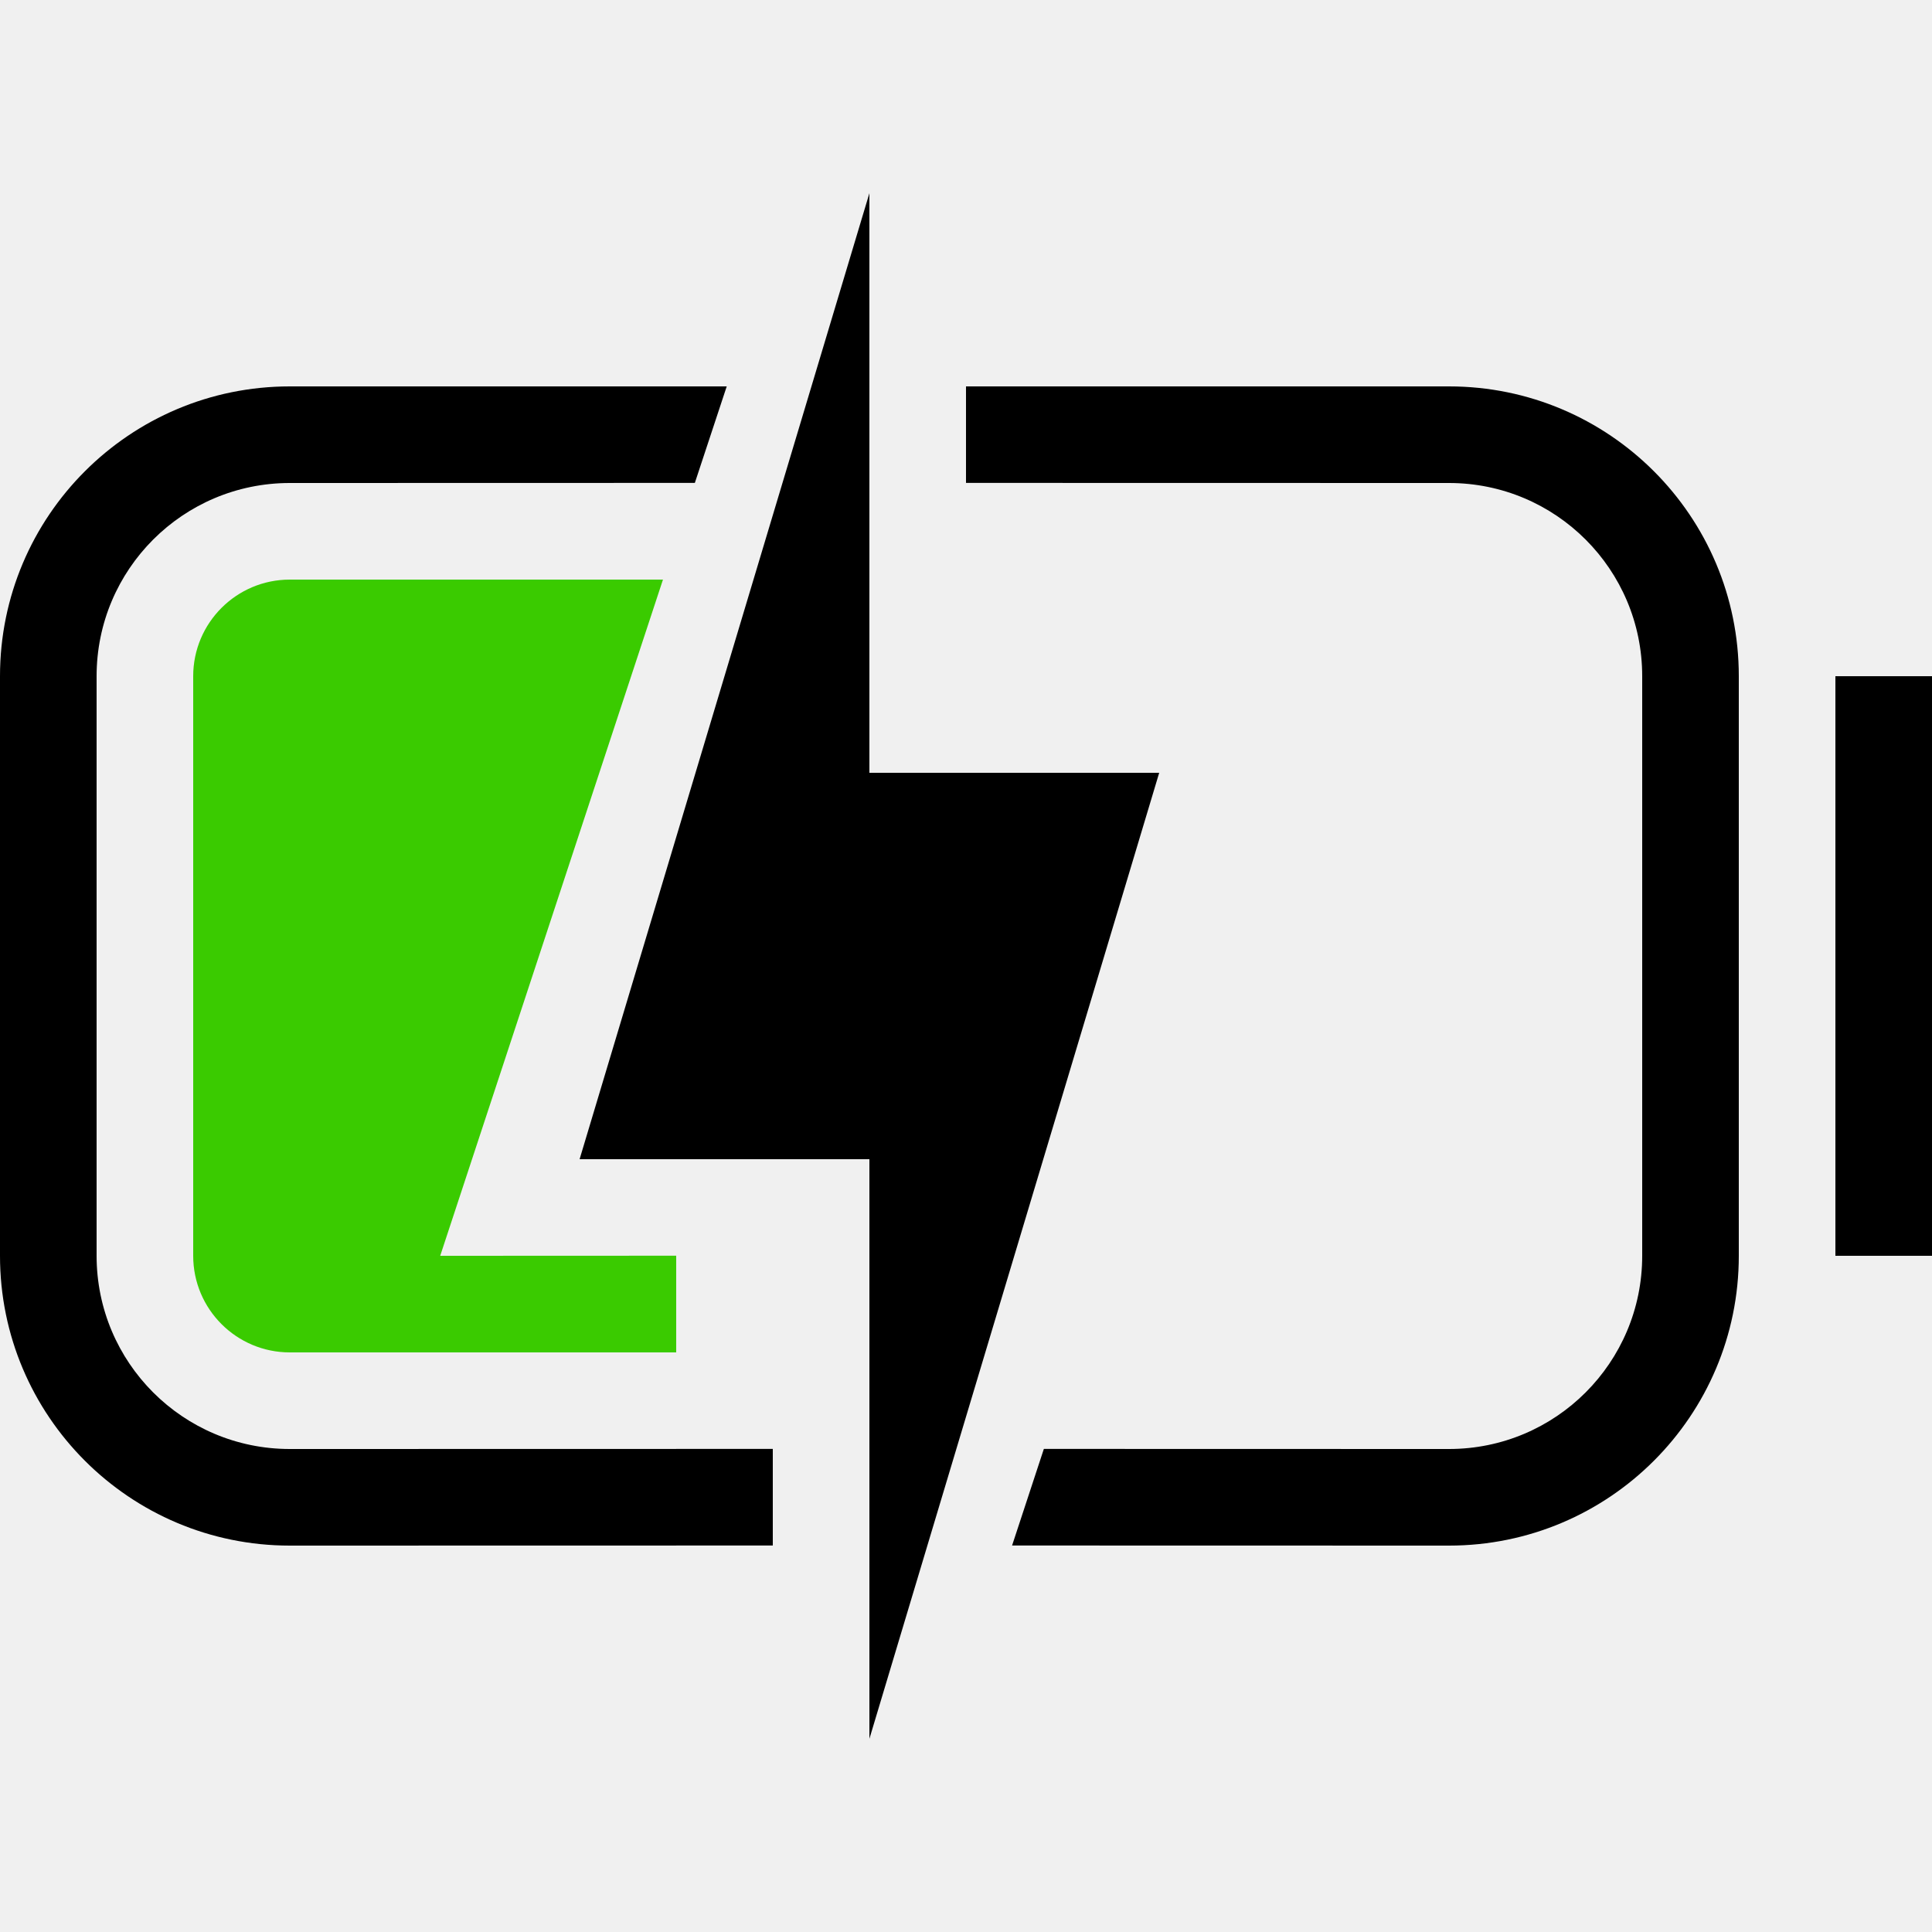
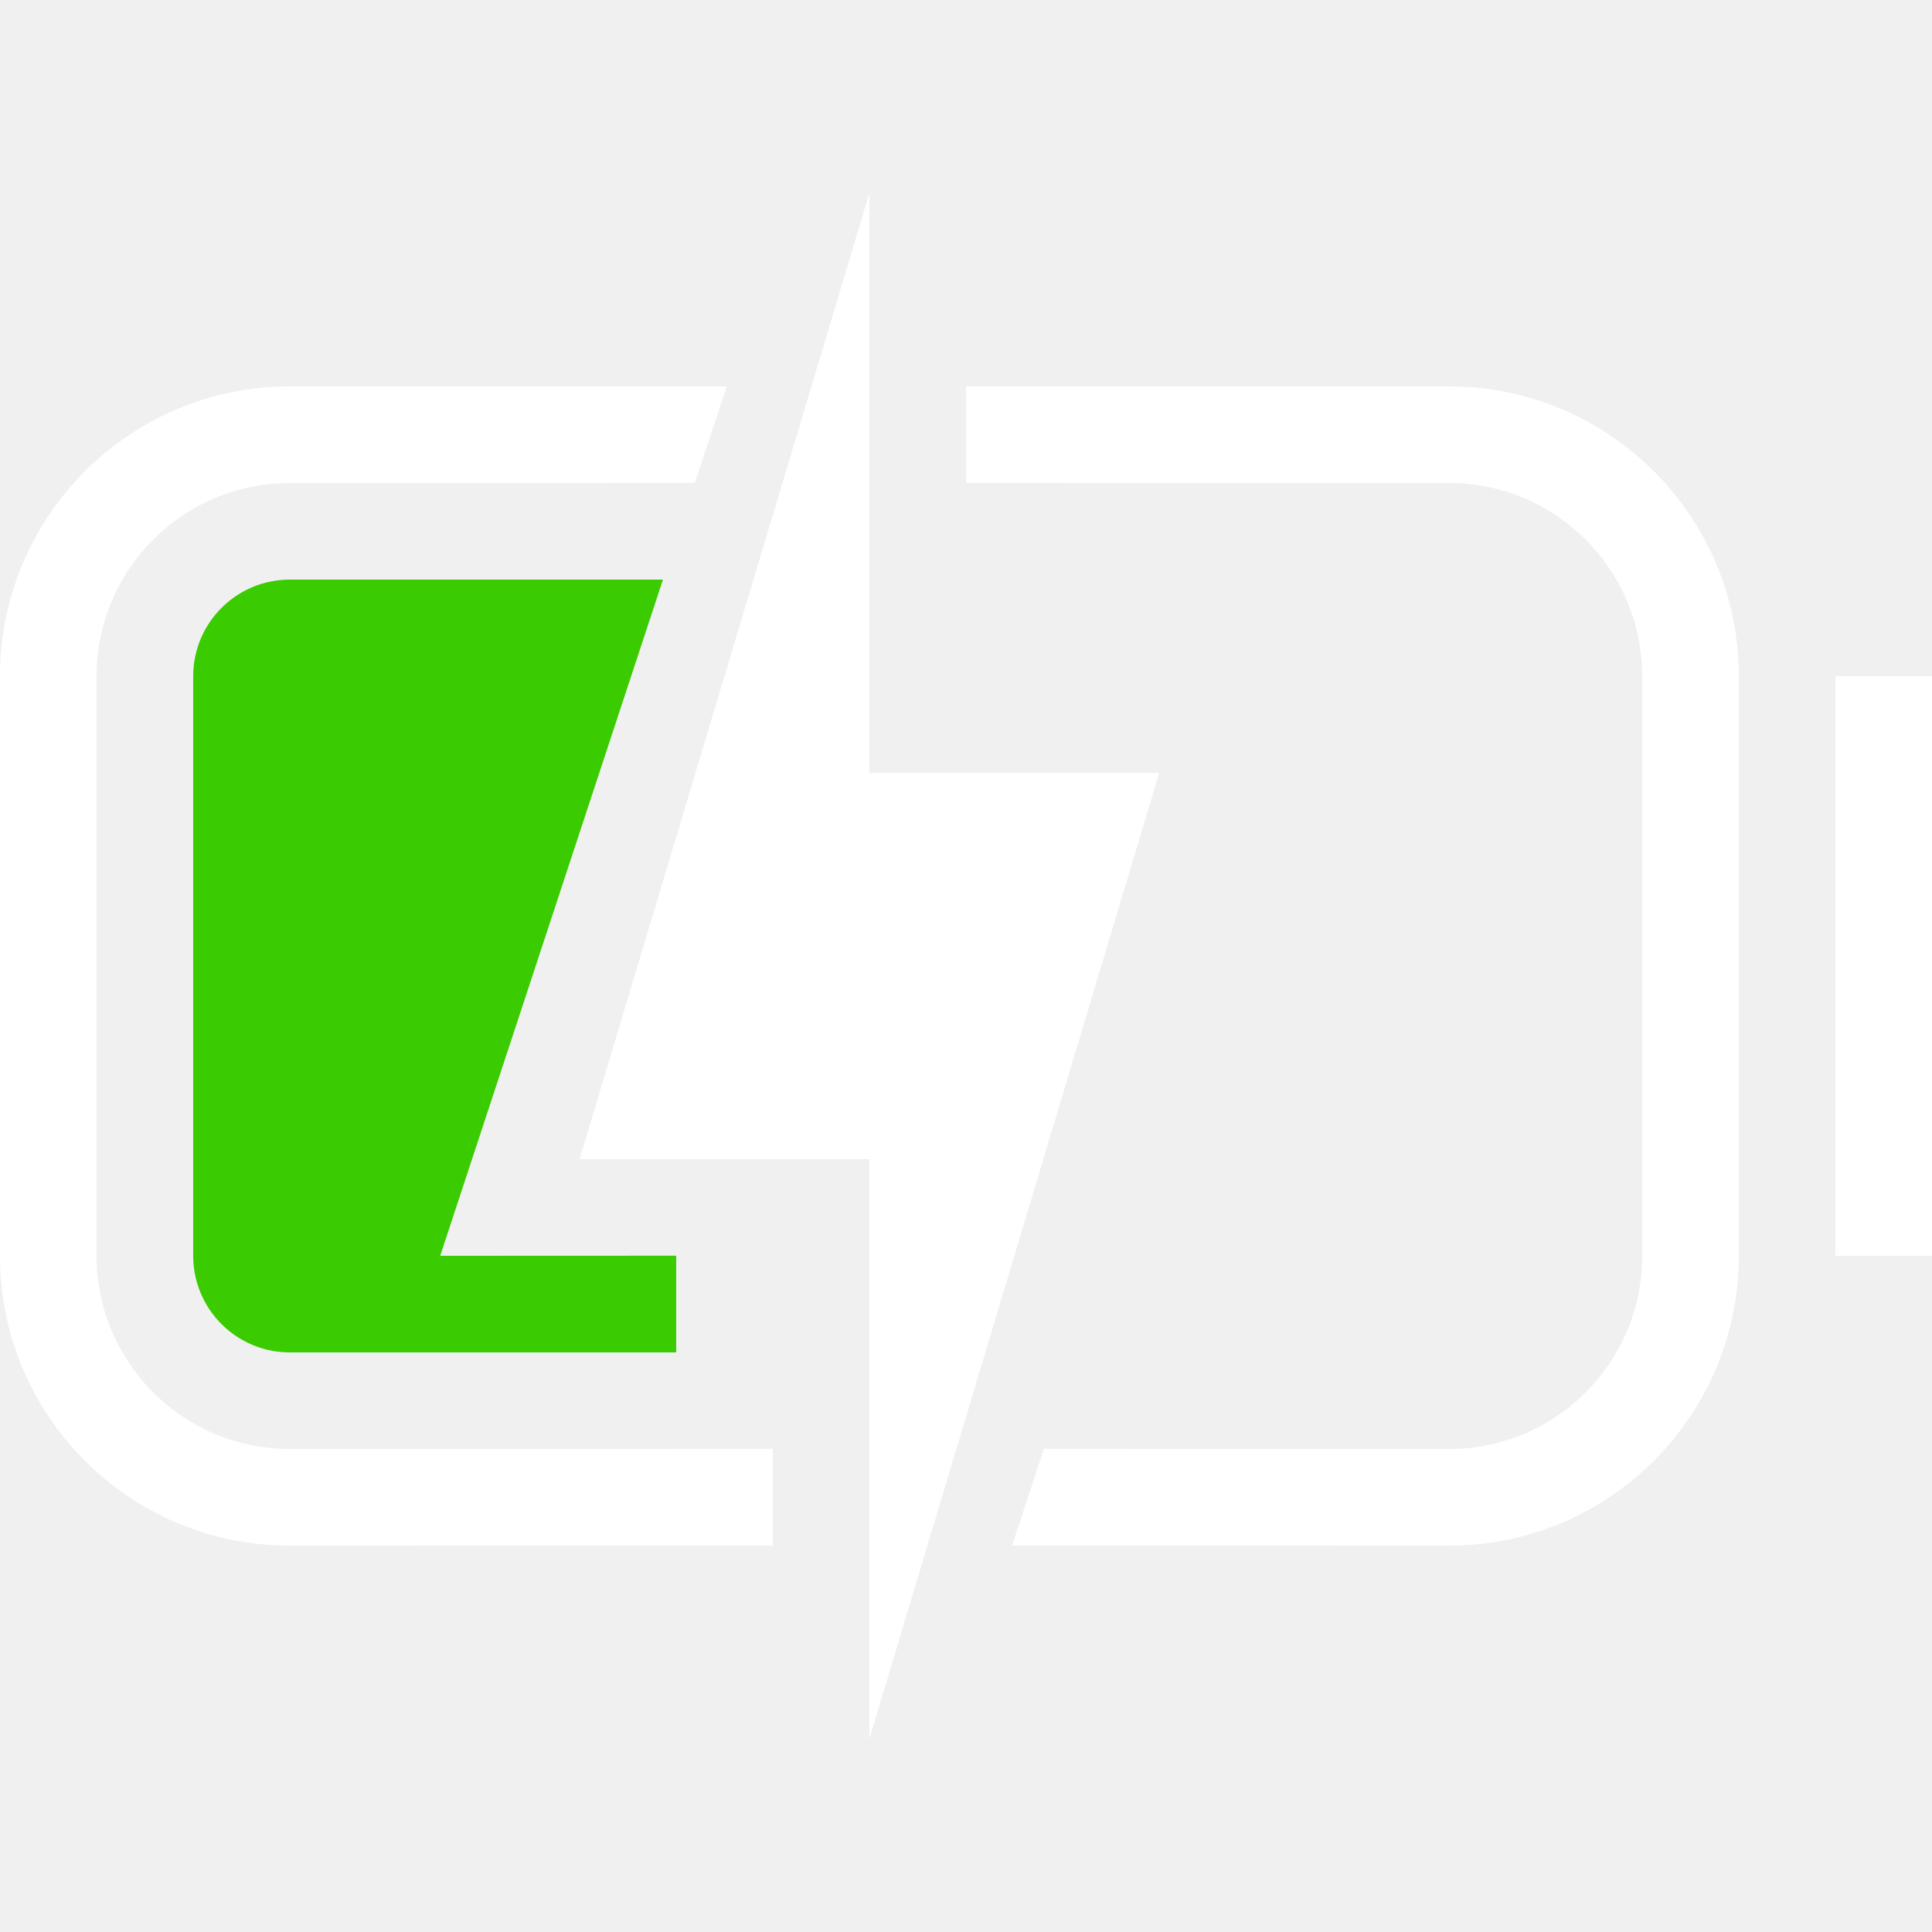
<svg xmlns="http://www.w3.org/2000/svg" width="20" height="20" viewBox="0 0 20 20">
  <g fill="none" fill-rule="evenodd" transform="translate(0 2)">
    <path fill="#3ACB00" d="M4.863,-1.70530257e-13 L2.557,7 L5,6.999 L5,8 L1,8 C0.448,8 6.76353751e-17,7.552 0,7 L0,1 C-6.76353751e-17,0.448 0.448,-1.70428804e-13 1,-1.70530257e-13 L4.863,-1.70530257e-13 Z" transform="translate(2 4)" />
-     <path fill="#000" d="M7.523,2 L7.193,2.999 L3,3 C1.895,3 1,3.895 1,5 L1,11 C1,12.105 1.895,13 3,13 L8,12.999 L8,13.999 L3,14 C1.343,14 0,12.657 0,11 L0,5 C0,3.343 1.343,2 3,2 L7.523,2 Z M15,2 C16.657,2 18,3.343 18,5 L18,11 C18,12.657 16.657,14 15,14 L10.477,13.999 L10.806,12.999 L15,13 C16.105,13 17,12.105 17,11 L17,5 C17,3.895 16.105,3 15,3 L10,2.999 L10,2 L15,2 Z M20,5 L20,11 L19,11 L19,5 L20,5 Z" />
-     <polygon fill="#000" points="12 6 9 16 9 10 6 10 9 0 9 6" />
+     <path fill="#FFF" d="M7.523,2 L7.193,2.999 L3,3 C1.895,3 1,3.895 1,5 L1,11 C1,12.105 1.895,13 3,13 L8,12.999 L8,13.999 L3,14 C1.343,14 0,12.657 0,11 L0,5 C0,3.343 1.343,2 3,2 L7.523,2 Z M15,2 C16.657,2 18,3.343 18,5 L18,11 C18,12.657 16.657,14 15,14 L10.477,13.999 L10.806,12.999 L15,13 C16.105,13 17,12.105 17,11 L17,5 C17,3.895 16.105,3 15,3 L10,2.999 L10,2 L15,2 Z M20,5 L20,11 L19,11 L19,5 L20,5 Z" />
+     <polygon fill="#FFF" points="12 6 9 16 9 10 6 10 9 0 9 6" />
  </g>
</svg>
